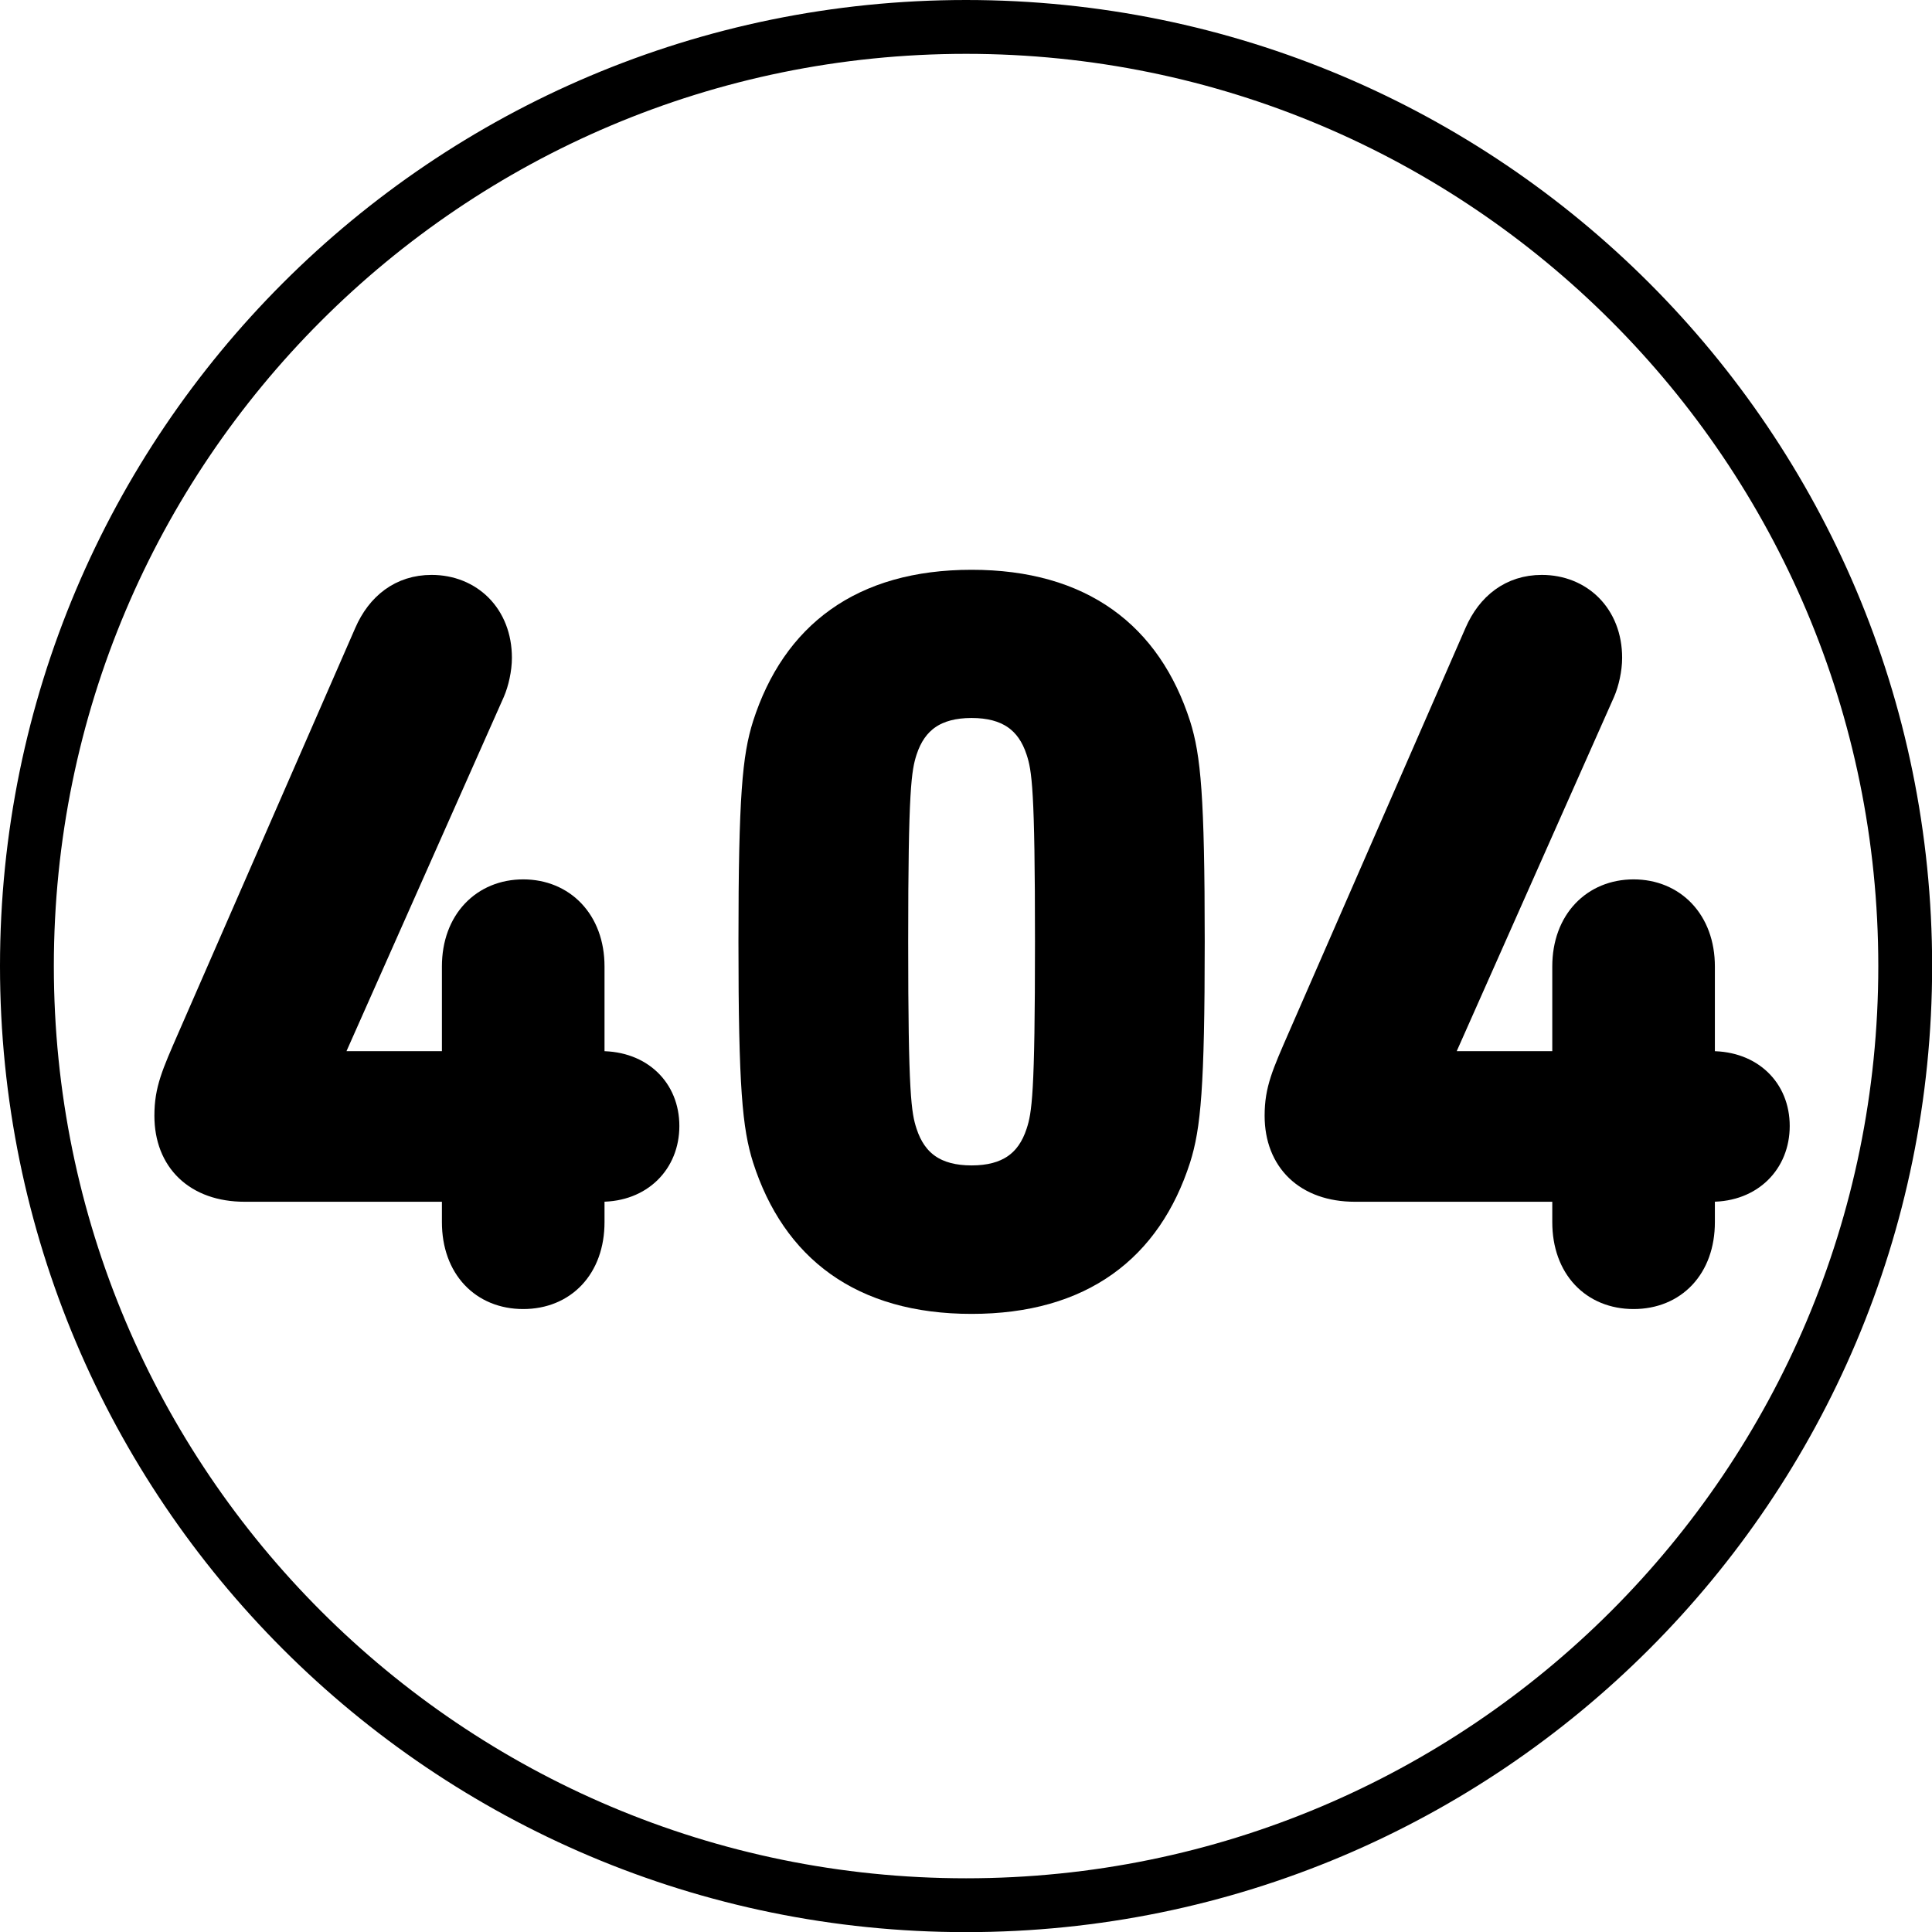
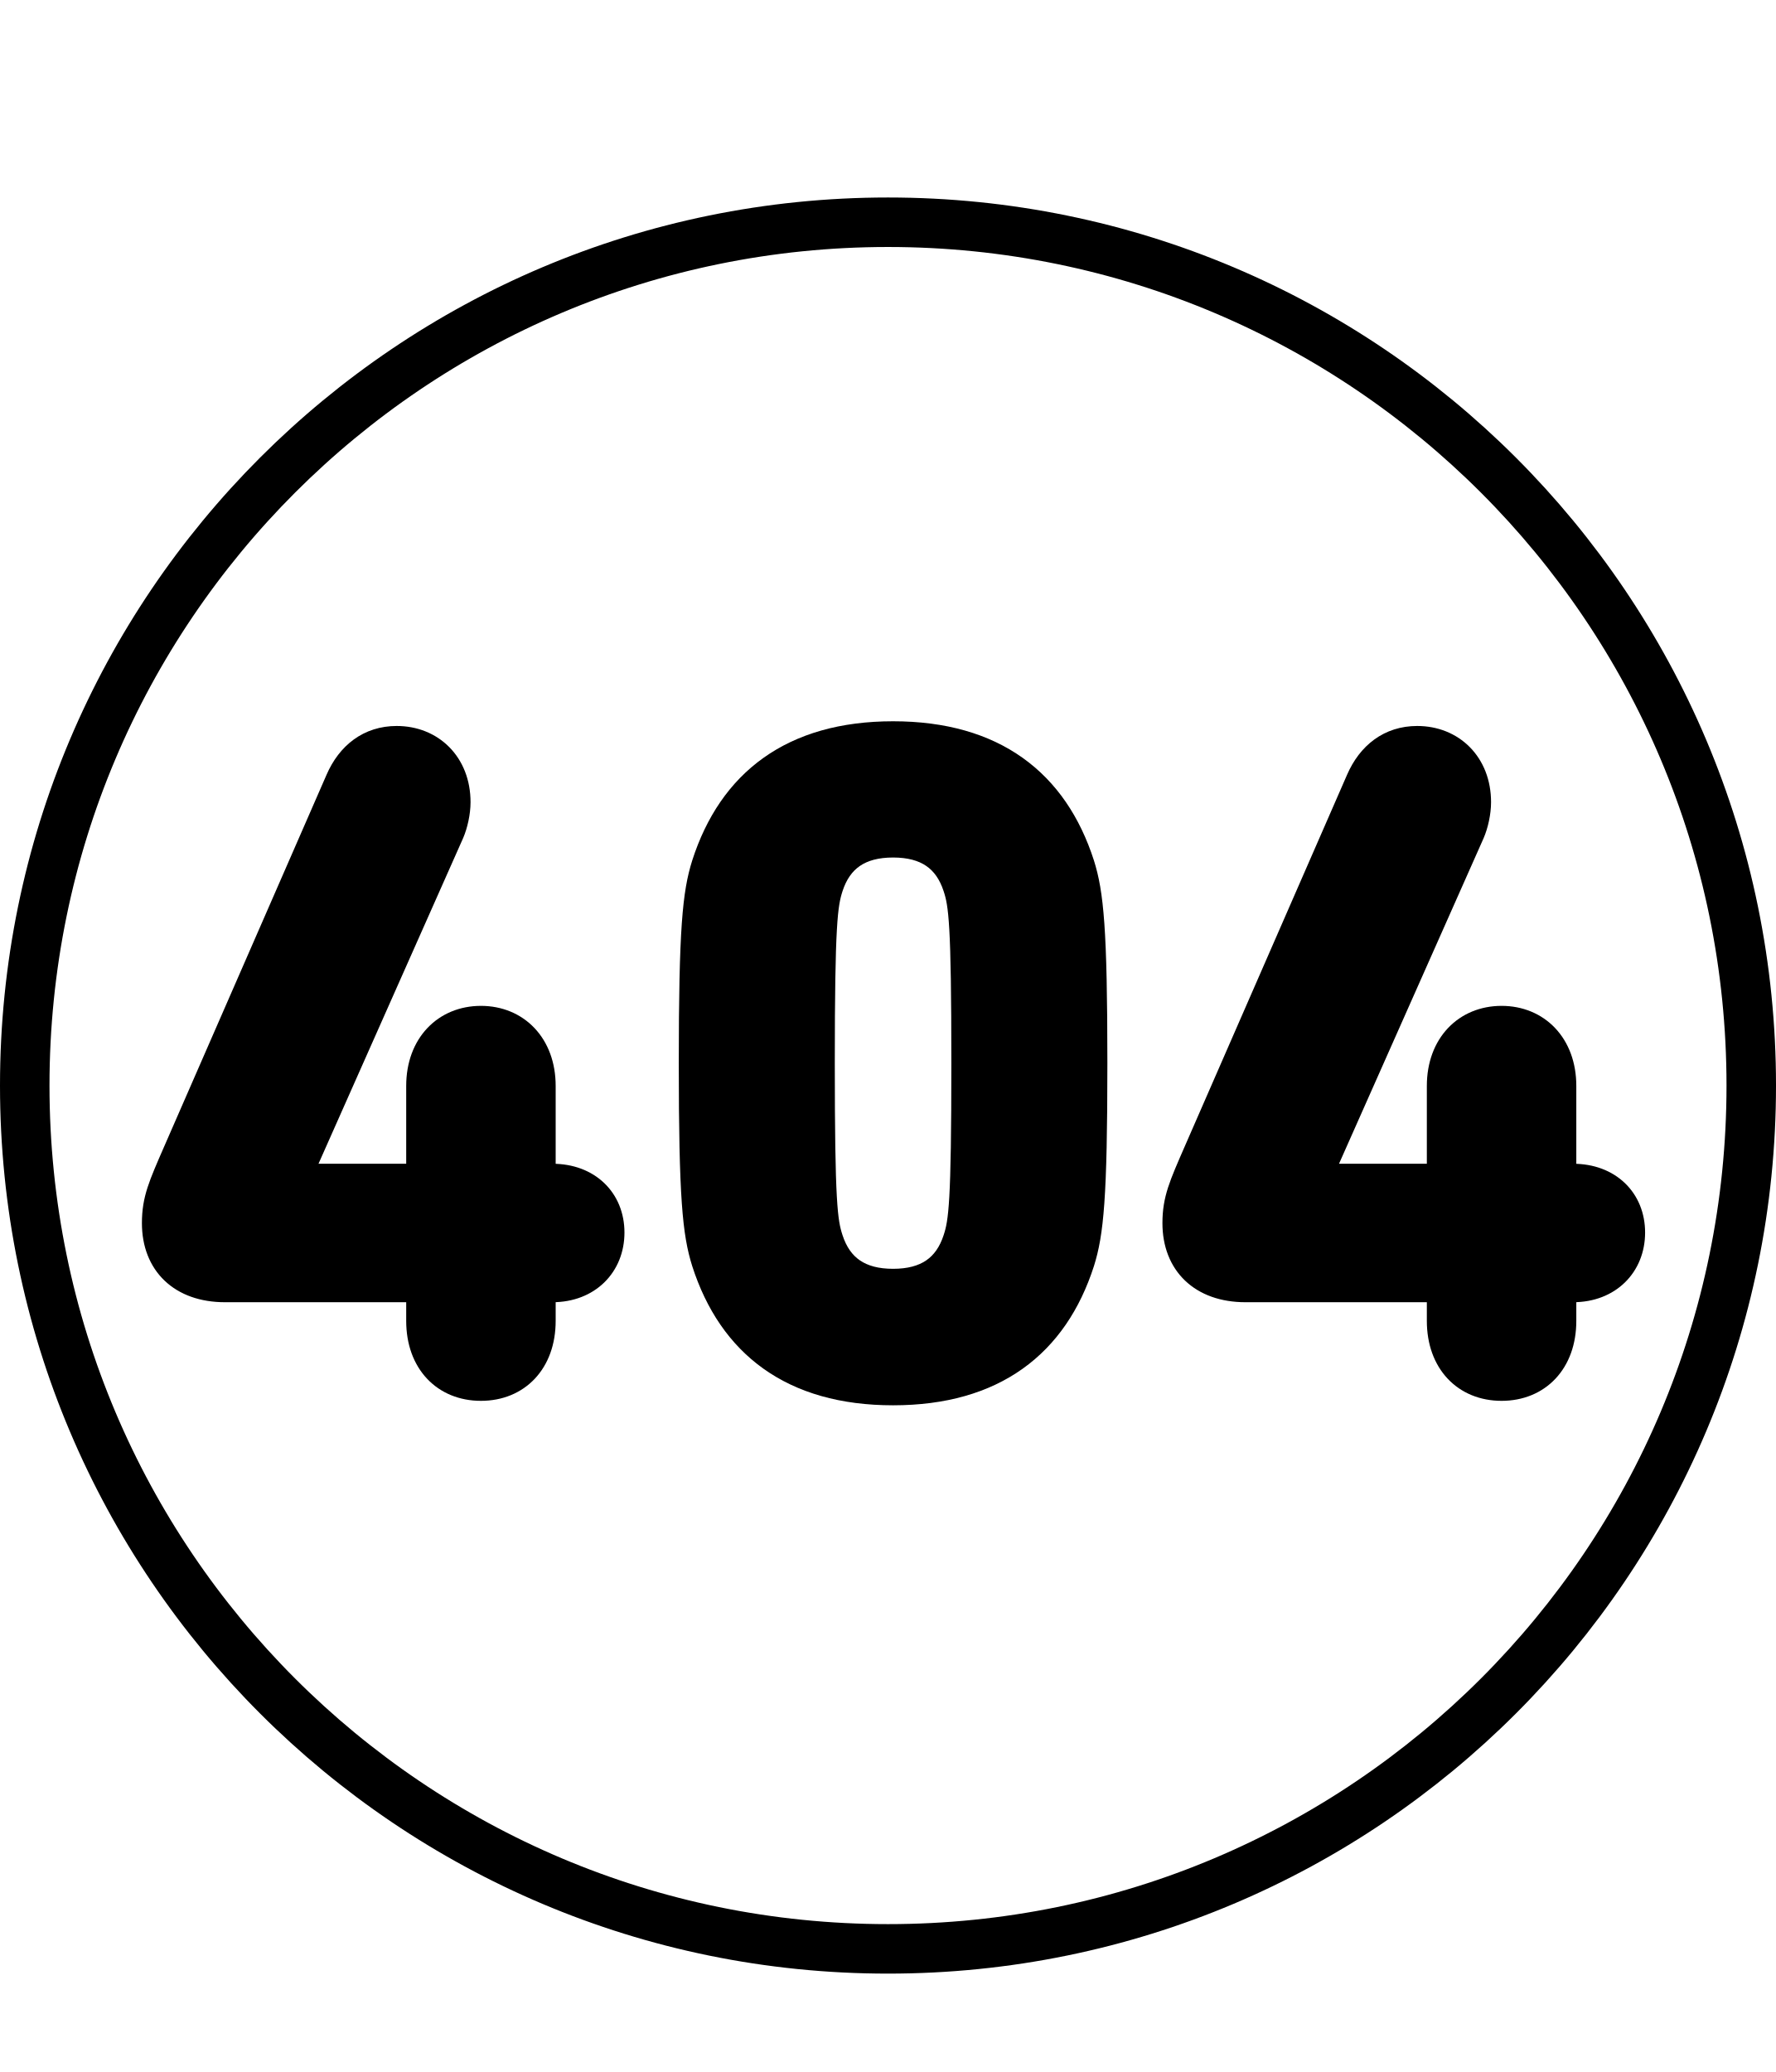
- <svg xmlns="http://www.w3.org/2000/svg" width="24" height="24" fill="none" viewBox="0 0 143.53 143.53" stroke="black" stroke-width="2" stroke-linecap="round" stroke-linejoin="round" aria-hidden="true">
+ <svg xmlns="http://www.w3.org/2000/svg" width="24" height="28" fill="none" viewBox="0 -4 143.53 143.53" stroke="black" stroke-width="2" stroke-linecap="round" stroke-linejoin="round" aria-hidden="true">
  <circle fill="none" stroke="black" stroke-width="4" cx="71.77" cy="71.77" r="69.77" />
  <path fill="black" d="M12.47,82.88c0-1.9,.52-3.04,1.71-5.77l13.13-30.06c.89-2.05,2.52-3.34,4.75-3.34,2.82,0,4.97,2.05,4.97,5.16,0,.83-.22,1.82-.52,2.51l-12.24,27.56v.15h9.12c.3,0,.44-.15,.44-.46v-6.83c0-3.34,2.15-5.47,5.04-5.47s5.04,2.13,5.04,5.47v6.83c0,.3,.15,.46,.44,.46h.3c2.89,0,4.82,1.9,4.82,4.56s-1.93,4.63-4.82,4.63h-.3c-.3,0-.44,.15-.44,.46v2.05c0,3.34-2.08,5.46-5.04,5.46s-5.04-2.12-5.04-5.46v-2.05c0-.3-.15-.46-.44-.46h-15.21c-3.56,0-5.71-2.12-5.71-5.39Z" />
  <path fill="black" d="M55.86,69.97c0-10.86,.3-13.74,1.04-16.09,2.15-6.68,7.12-10.55,15.28-10.55s13.13,3.87,15.28,10.55c.74,2.35,1.04,5.24,1.04,16.09s-.3,13.74-1.04,16.09c-2.15,6.68-7.12,10.55-15.28,10.55s-13.13-3.87-15.28-10.55c-.74-2.35-1.04-5.24-1.04-16.09Zm16.32,17.61c2.67,0,4.3-1.14,5.04-3.42,.45-1.37,.67-2.88,.67-14.2s-.22-12.83-.67-14.2c-.74-2.28-2.37-3.42-5.04-3.42s-4.3,1.14-5.04,3.42c-.44,1.37-.67,2.88-.67,14.2s.22,12.83,.67,14.2c.74,2.28,2.37,3.42,5.04,3.42Z" />
  <path fill="black" d="M94.95,82.88c0-1.9,.52-3.04,1.71-5.77l13.13-30.06c.89-2.05,2.52-3.34,4.75-3.34,2.82,0,4.97,2.05,4.97,5.16,0,.83-.22,1.82-.52,2.51l-12.24,27.56v.15h9.12c.3,0,.45-.15,.45-.46v-6.83c0-3.34,2.15-5.47,5.04-5.47s5.04,2.13,5.04,5.47v6.83c0,.3,.15,.46,.44,.46h.3c2.89,0,4.82,1.9,4.82,4.56s-1.93,4.63-4.82,4.63h-.3c-.3,0-.44,.15-.44,.46v2.05c0,3.34-2.08,5.46-5.04,5.46s-5.04-2.12-5.04-5.46v-2.05c0-.3-.15-.46-.45-.46h-15.21c-3.56,0-5.71-2.12-5.71-5.39Z" />
</svg>
